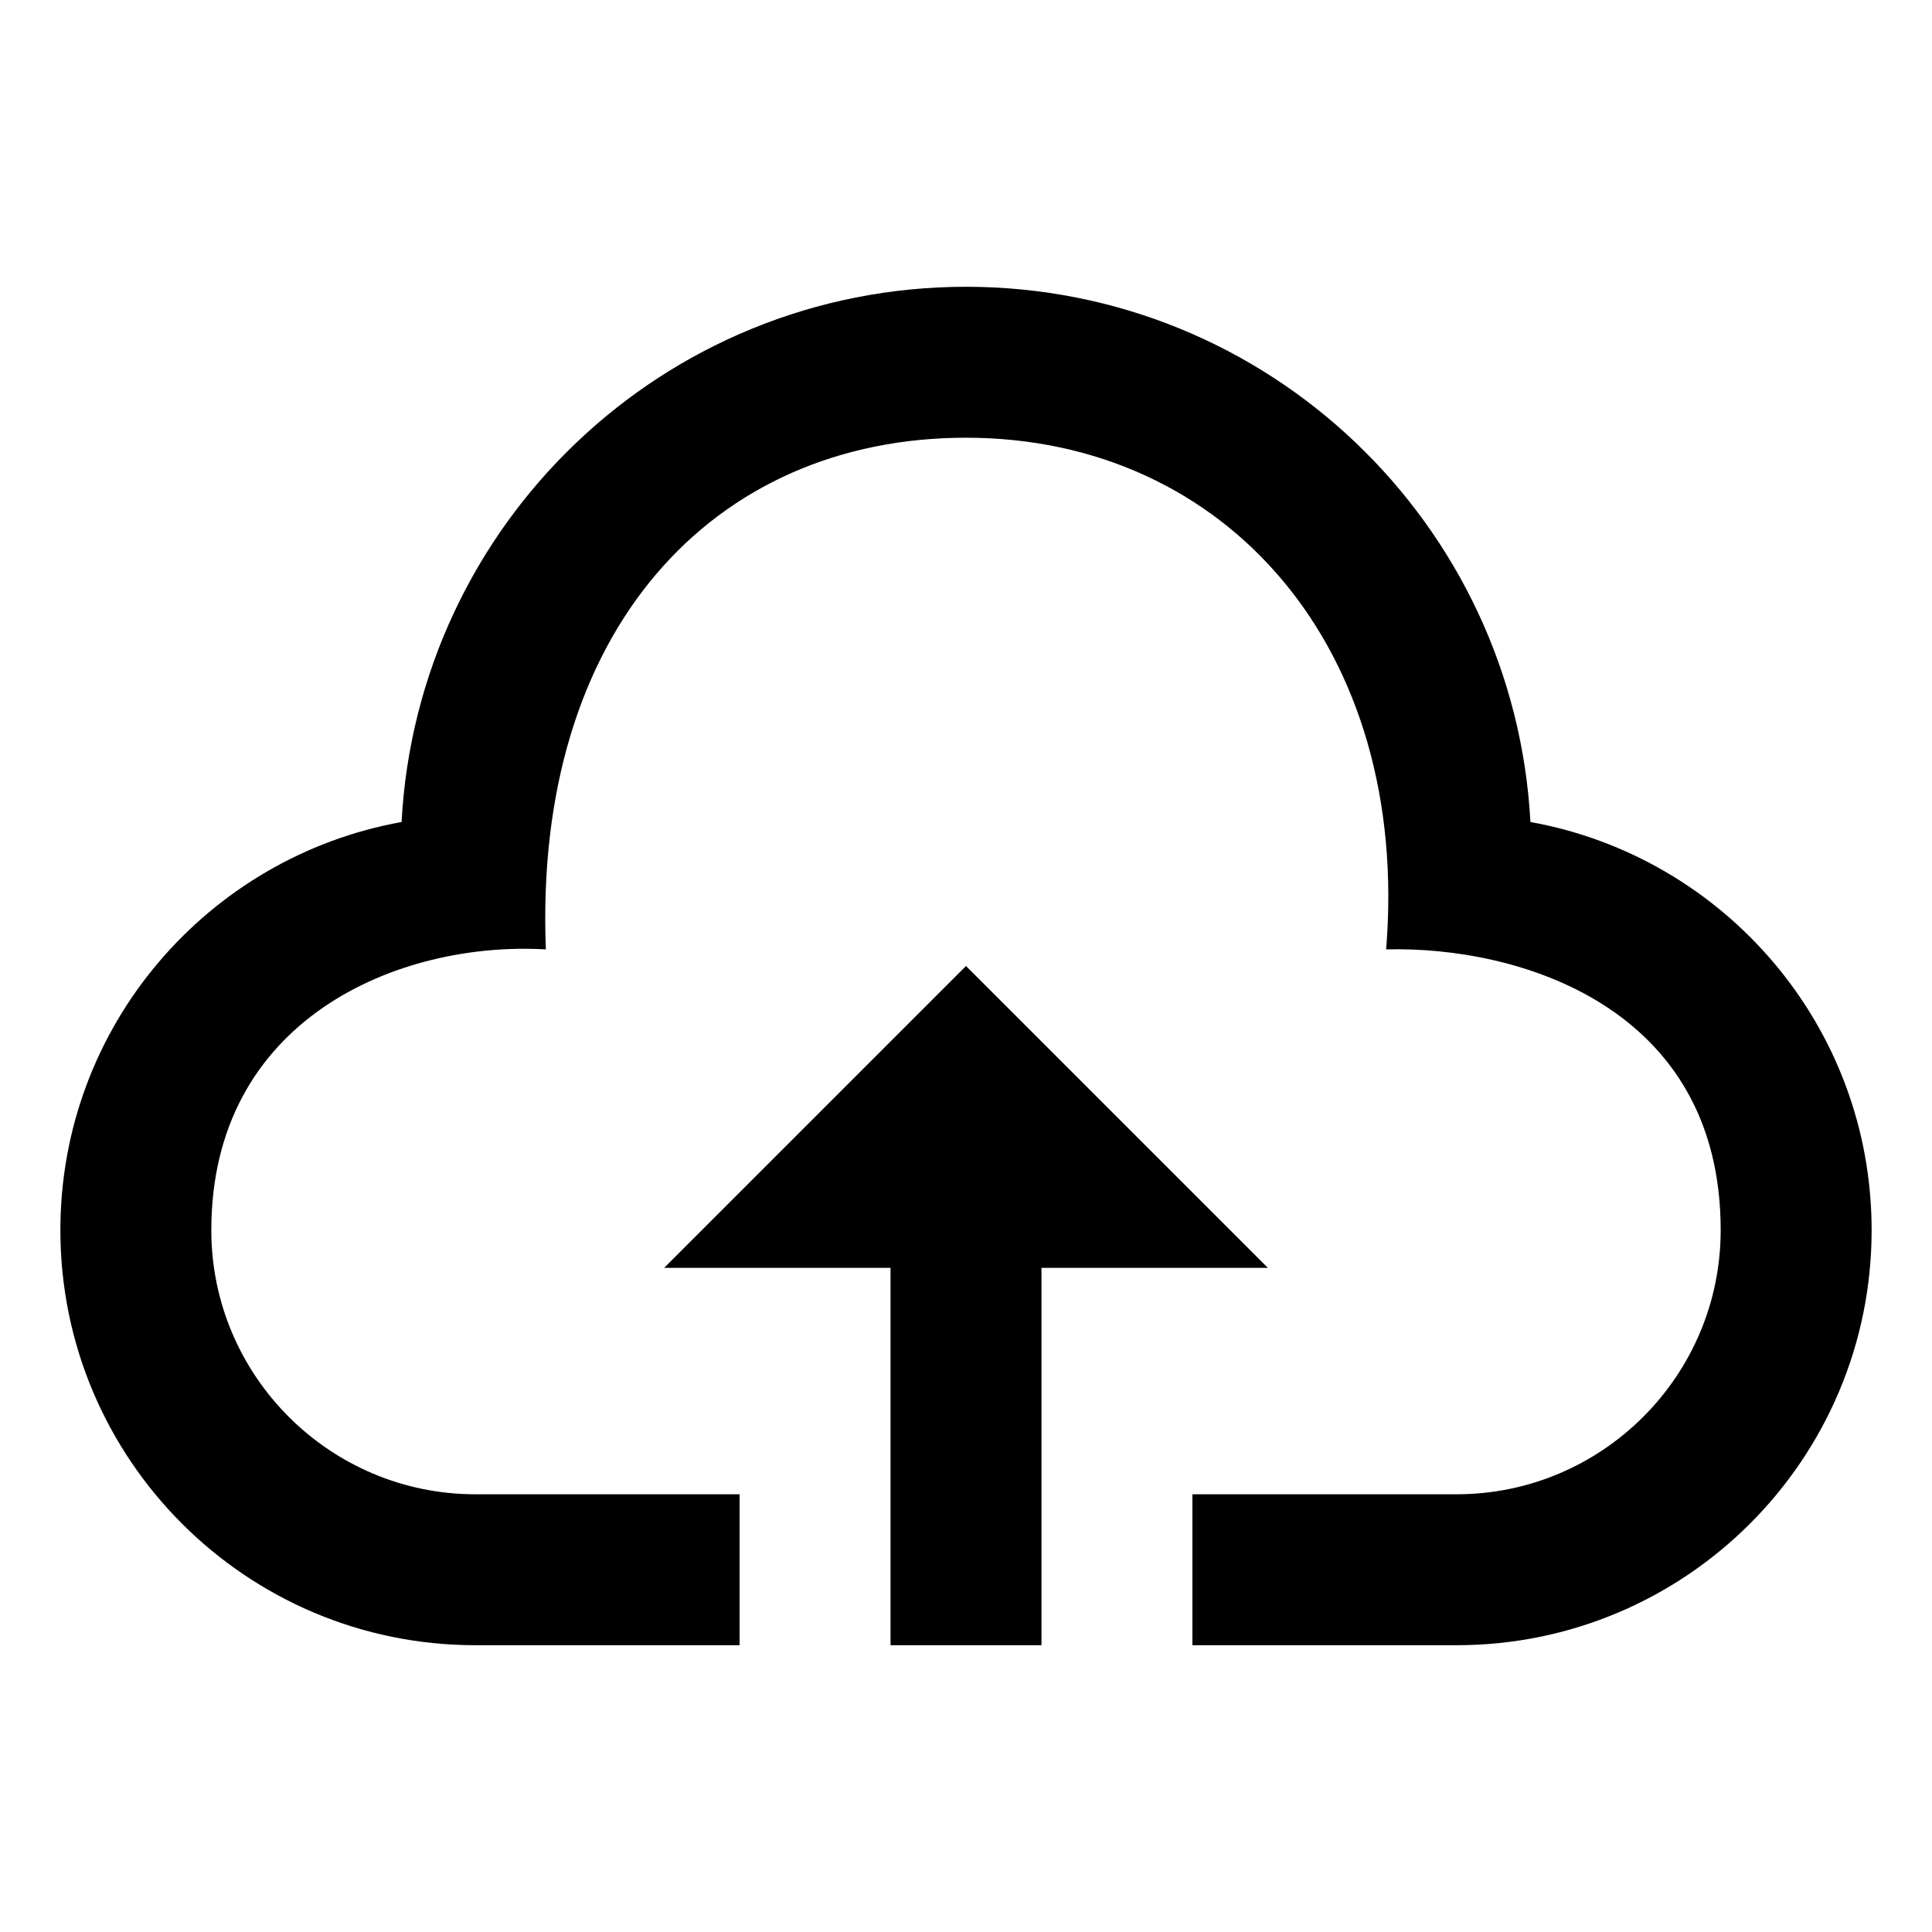
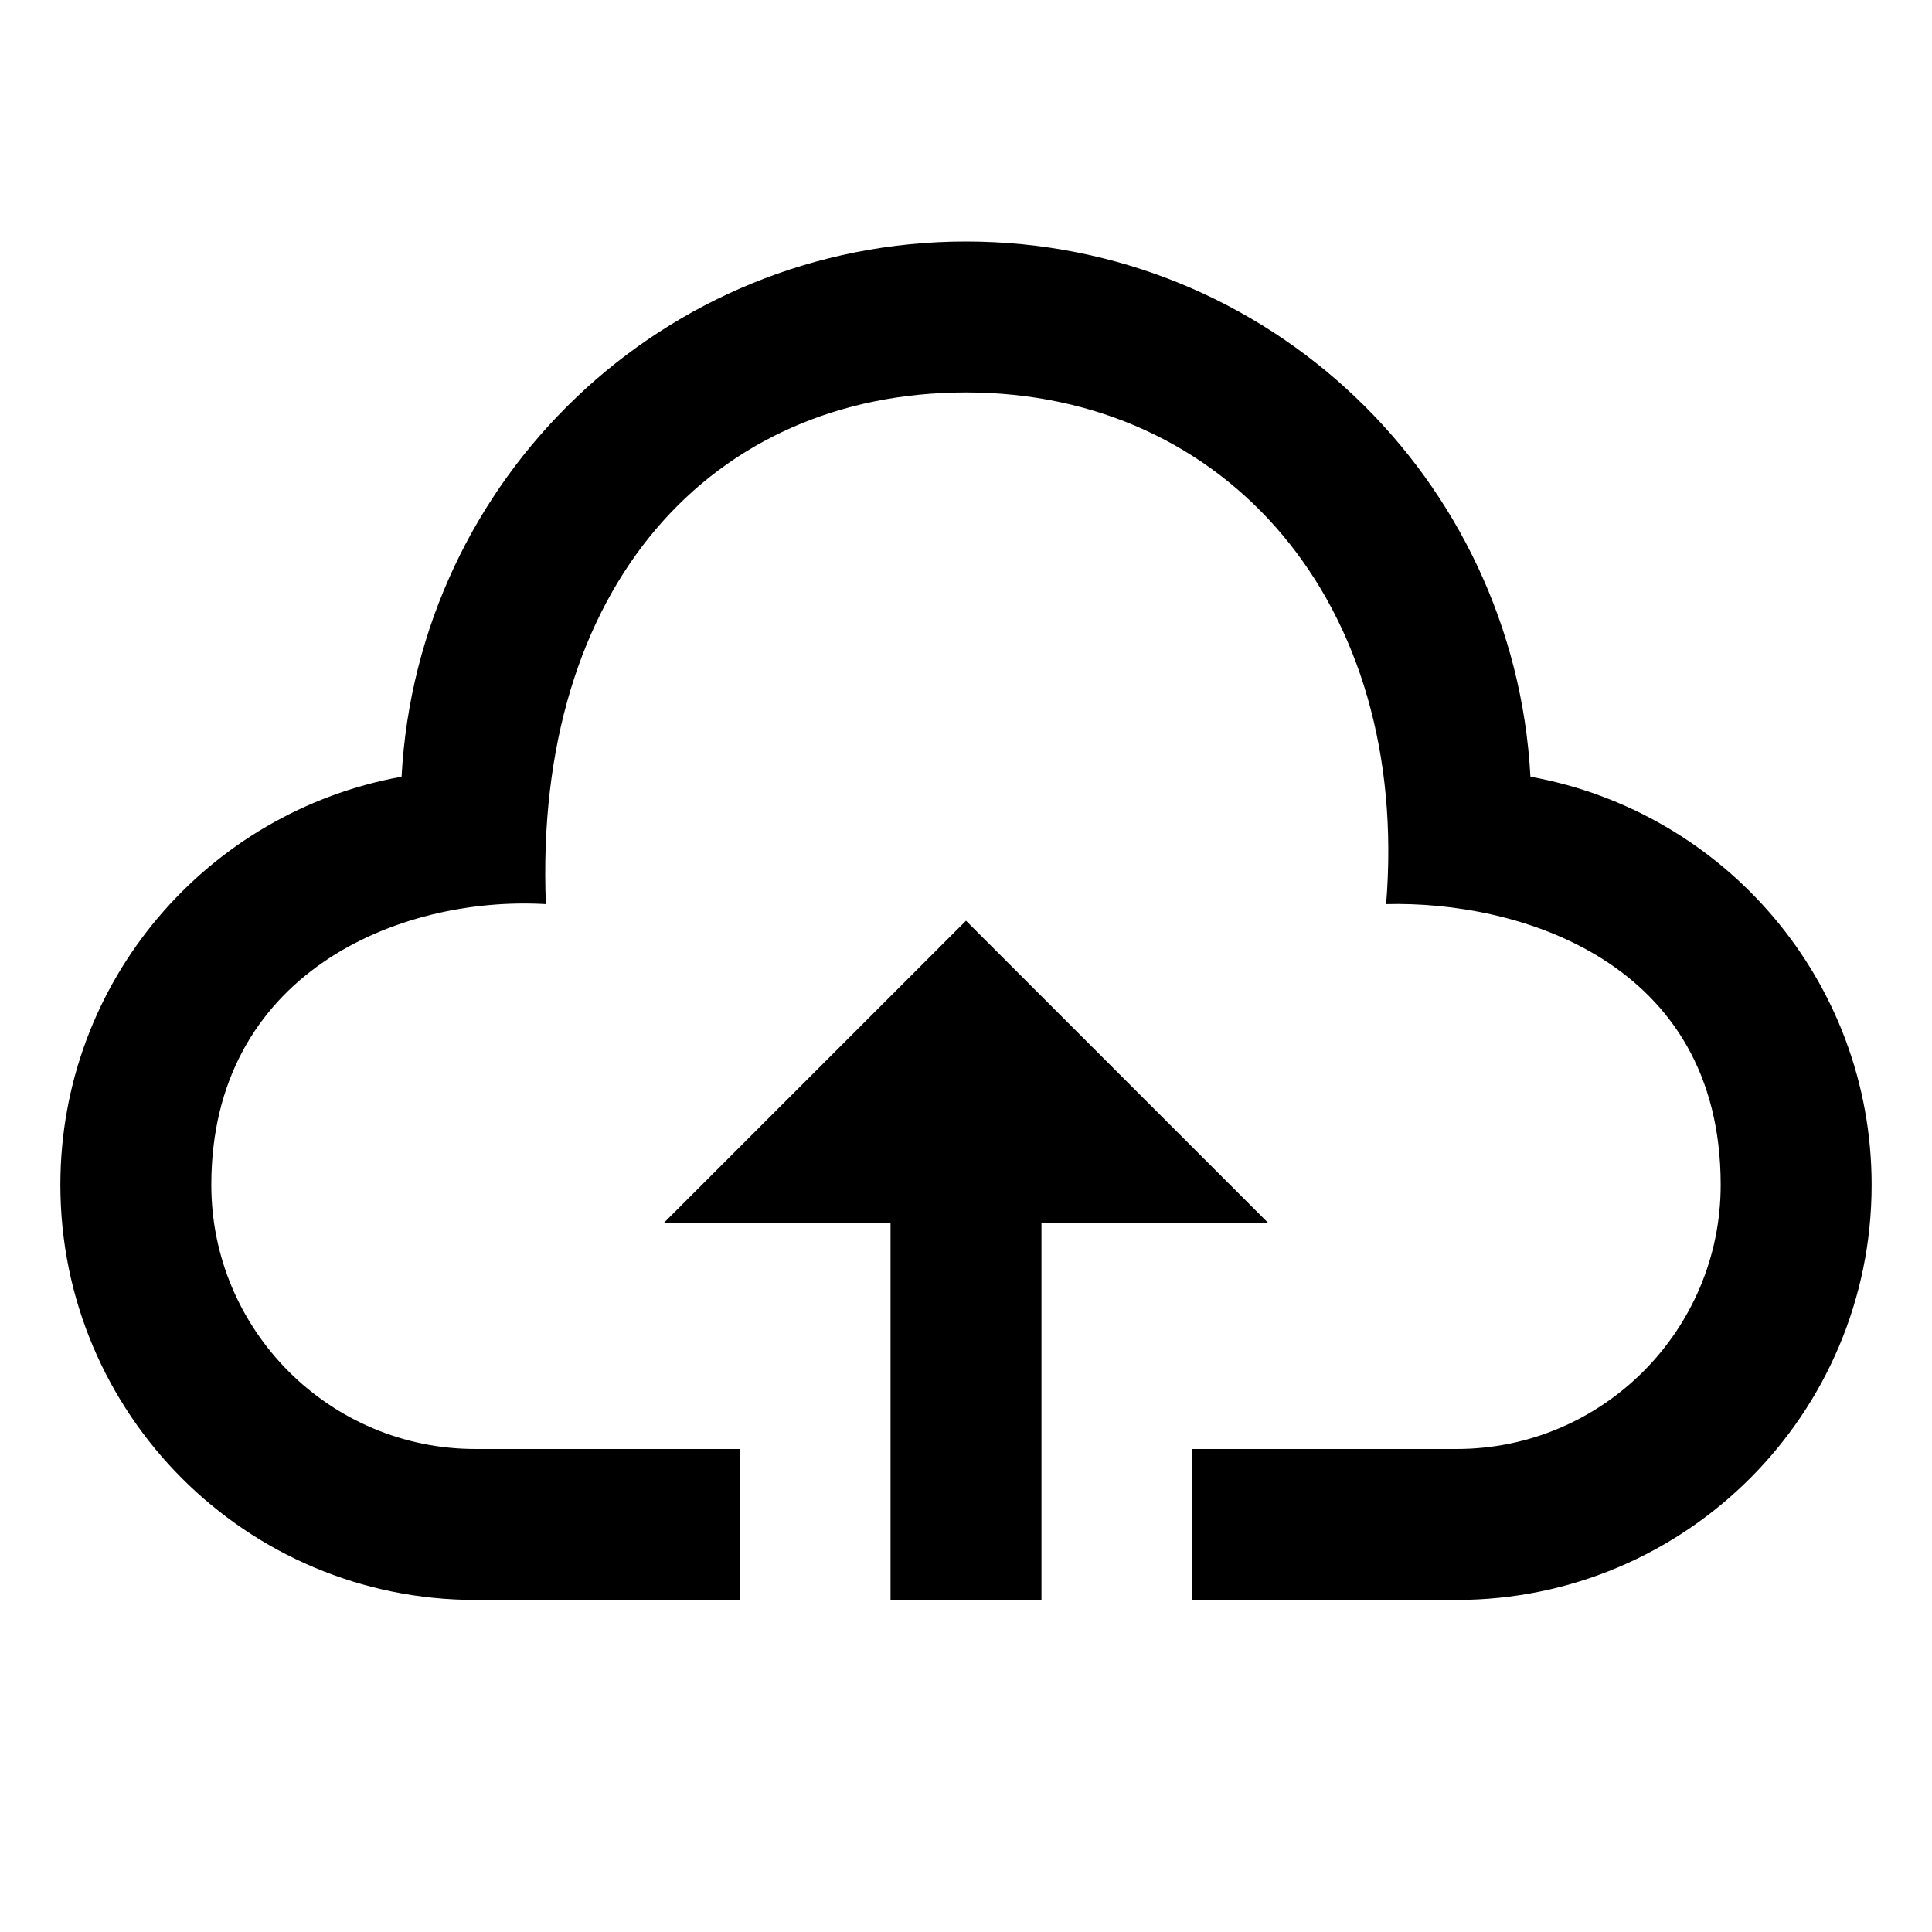
<svg xmlns="http://www.w3.org/2000/svg" width="256px" height="256px" viewBox="0 0 256 256" version="1.1">
  <defs />
  <g id="Page-1" stroke="none" stroke-width="1" fill="none" fill-rule="evenodd">
    <g id="upload" fill="#000000" fill-rule="nonzero">
-       <path d="M168,168 L138,168 L138,218 L118,218 L118,168 L88,168 L128,128 L168,168 Z M202.79,108.92 C200.67,69.41 168.06,38 128,38 C87.94,38 55.33,69.41 53.21,108.92 C27.51,113.55 8,135.98 8,163 C8,193.37 32.63,218 63,218 L98,218 L98,198 L63,198 C43.7,198 28,182.3 28,163 C28,135.03 52.79,124.67 72.33,125.8 C70.66,83.62 94.41,58 128,58 C162.53,58 186.91,85.97 183.67,125.8 C201.12,125.34 228,133.31 228,163 C228,182.3 212.3,198 193,198 L158,198 L158,218 L193,218 C223.37,218 248,193.37 248,163 C248,135.98 228.49,113.55 202.79,108.92 Z" />
+       <path d="M168,162 L138,162 L138,212 L118,212 L118,162 L88,162 L128,122 L168,162 Z M202.79,102.92 C200.67,63.41 168.06,32 128,32 C87.94,32 55.33,63.41 53.21,102.92 C27.51,107.55 8,129.98 8,157 C8,187.37 32.63,212 63,212 L98,212 L98,192 L63,192 C43.7,192 28,176.3 28,157 C28,129.03 52.79,118.67 72.33,119.8 C70.66,77.62 94.41,52 128,52 C162.53,52 186.91,79.97 183.67,119.8 C201.12,119.34 228,127.31 228,157 C228,176.3 212.3,192 193,192 L158,192 L158,212 L193,212 C223.37,212 248,187.37 248,157 C248,129.98 228.49,107.55 202.79,102.92 Z" />
    </g>
  </g>
</svg>
